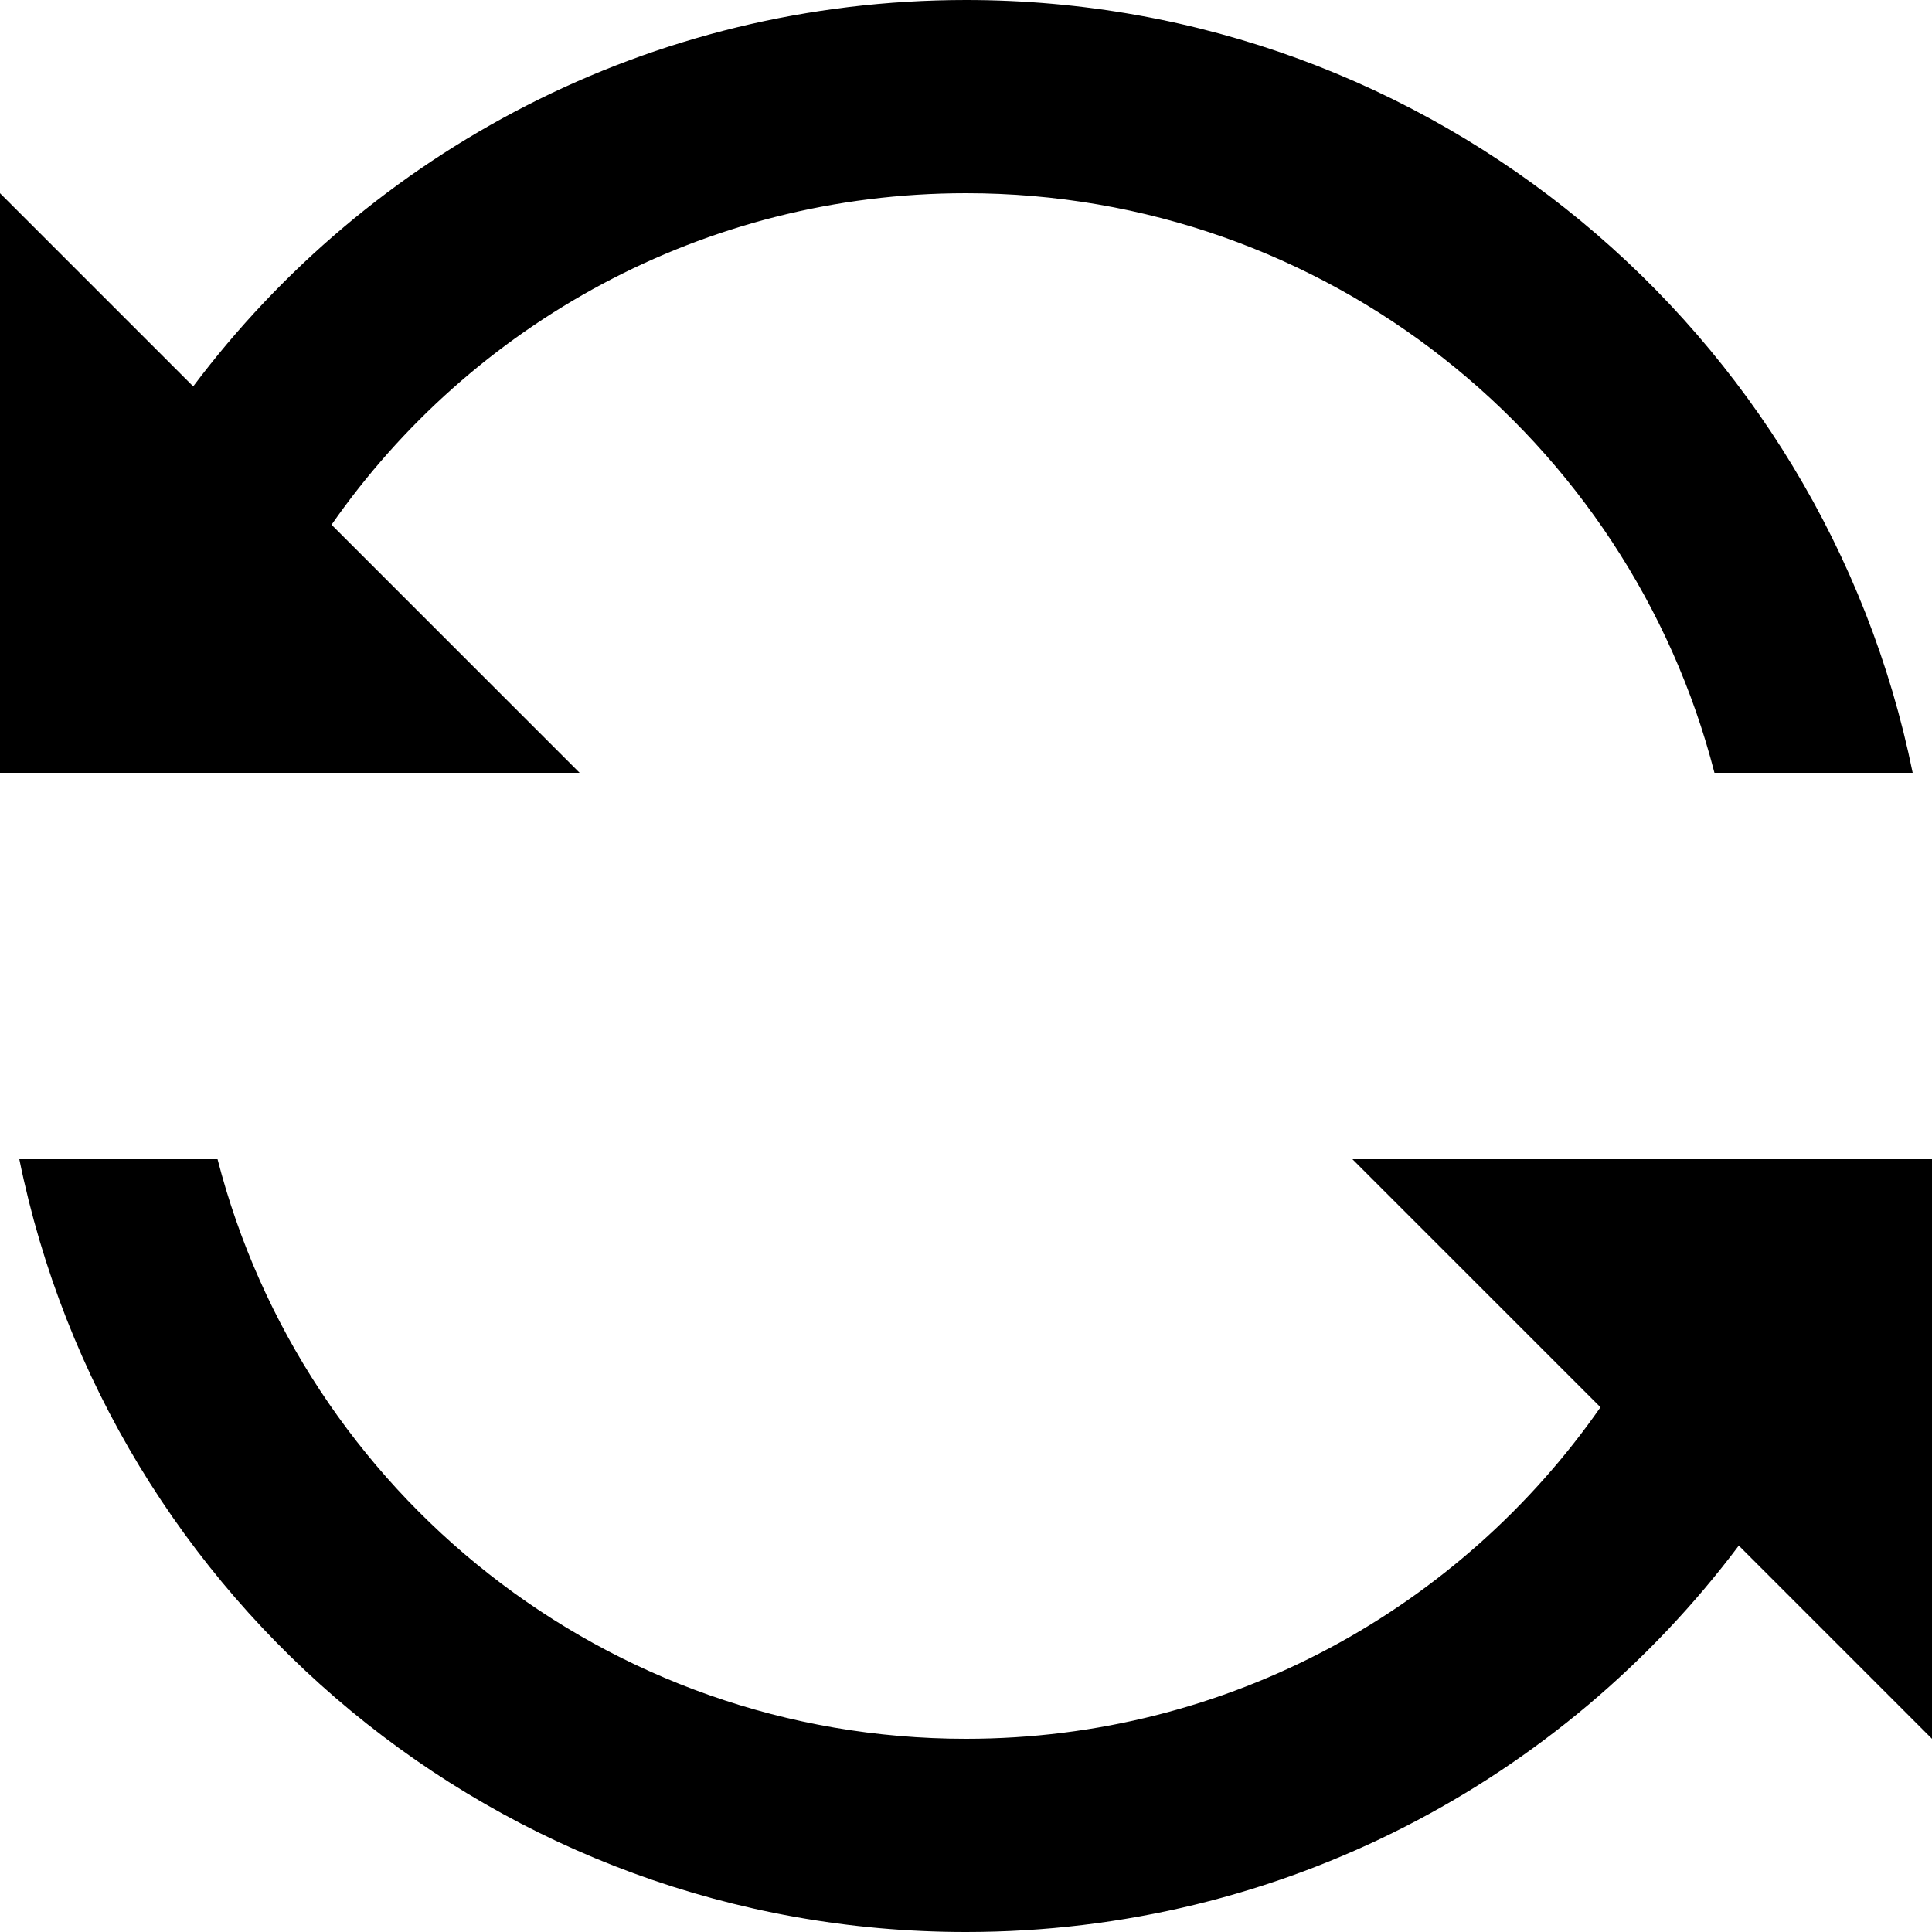
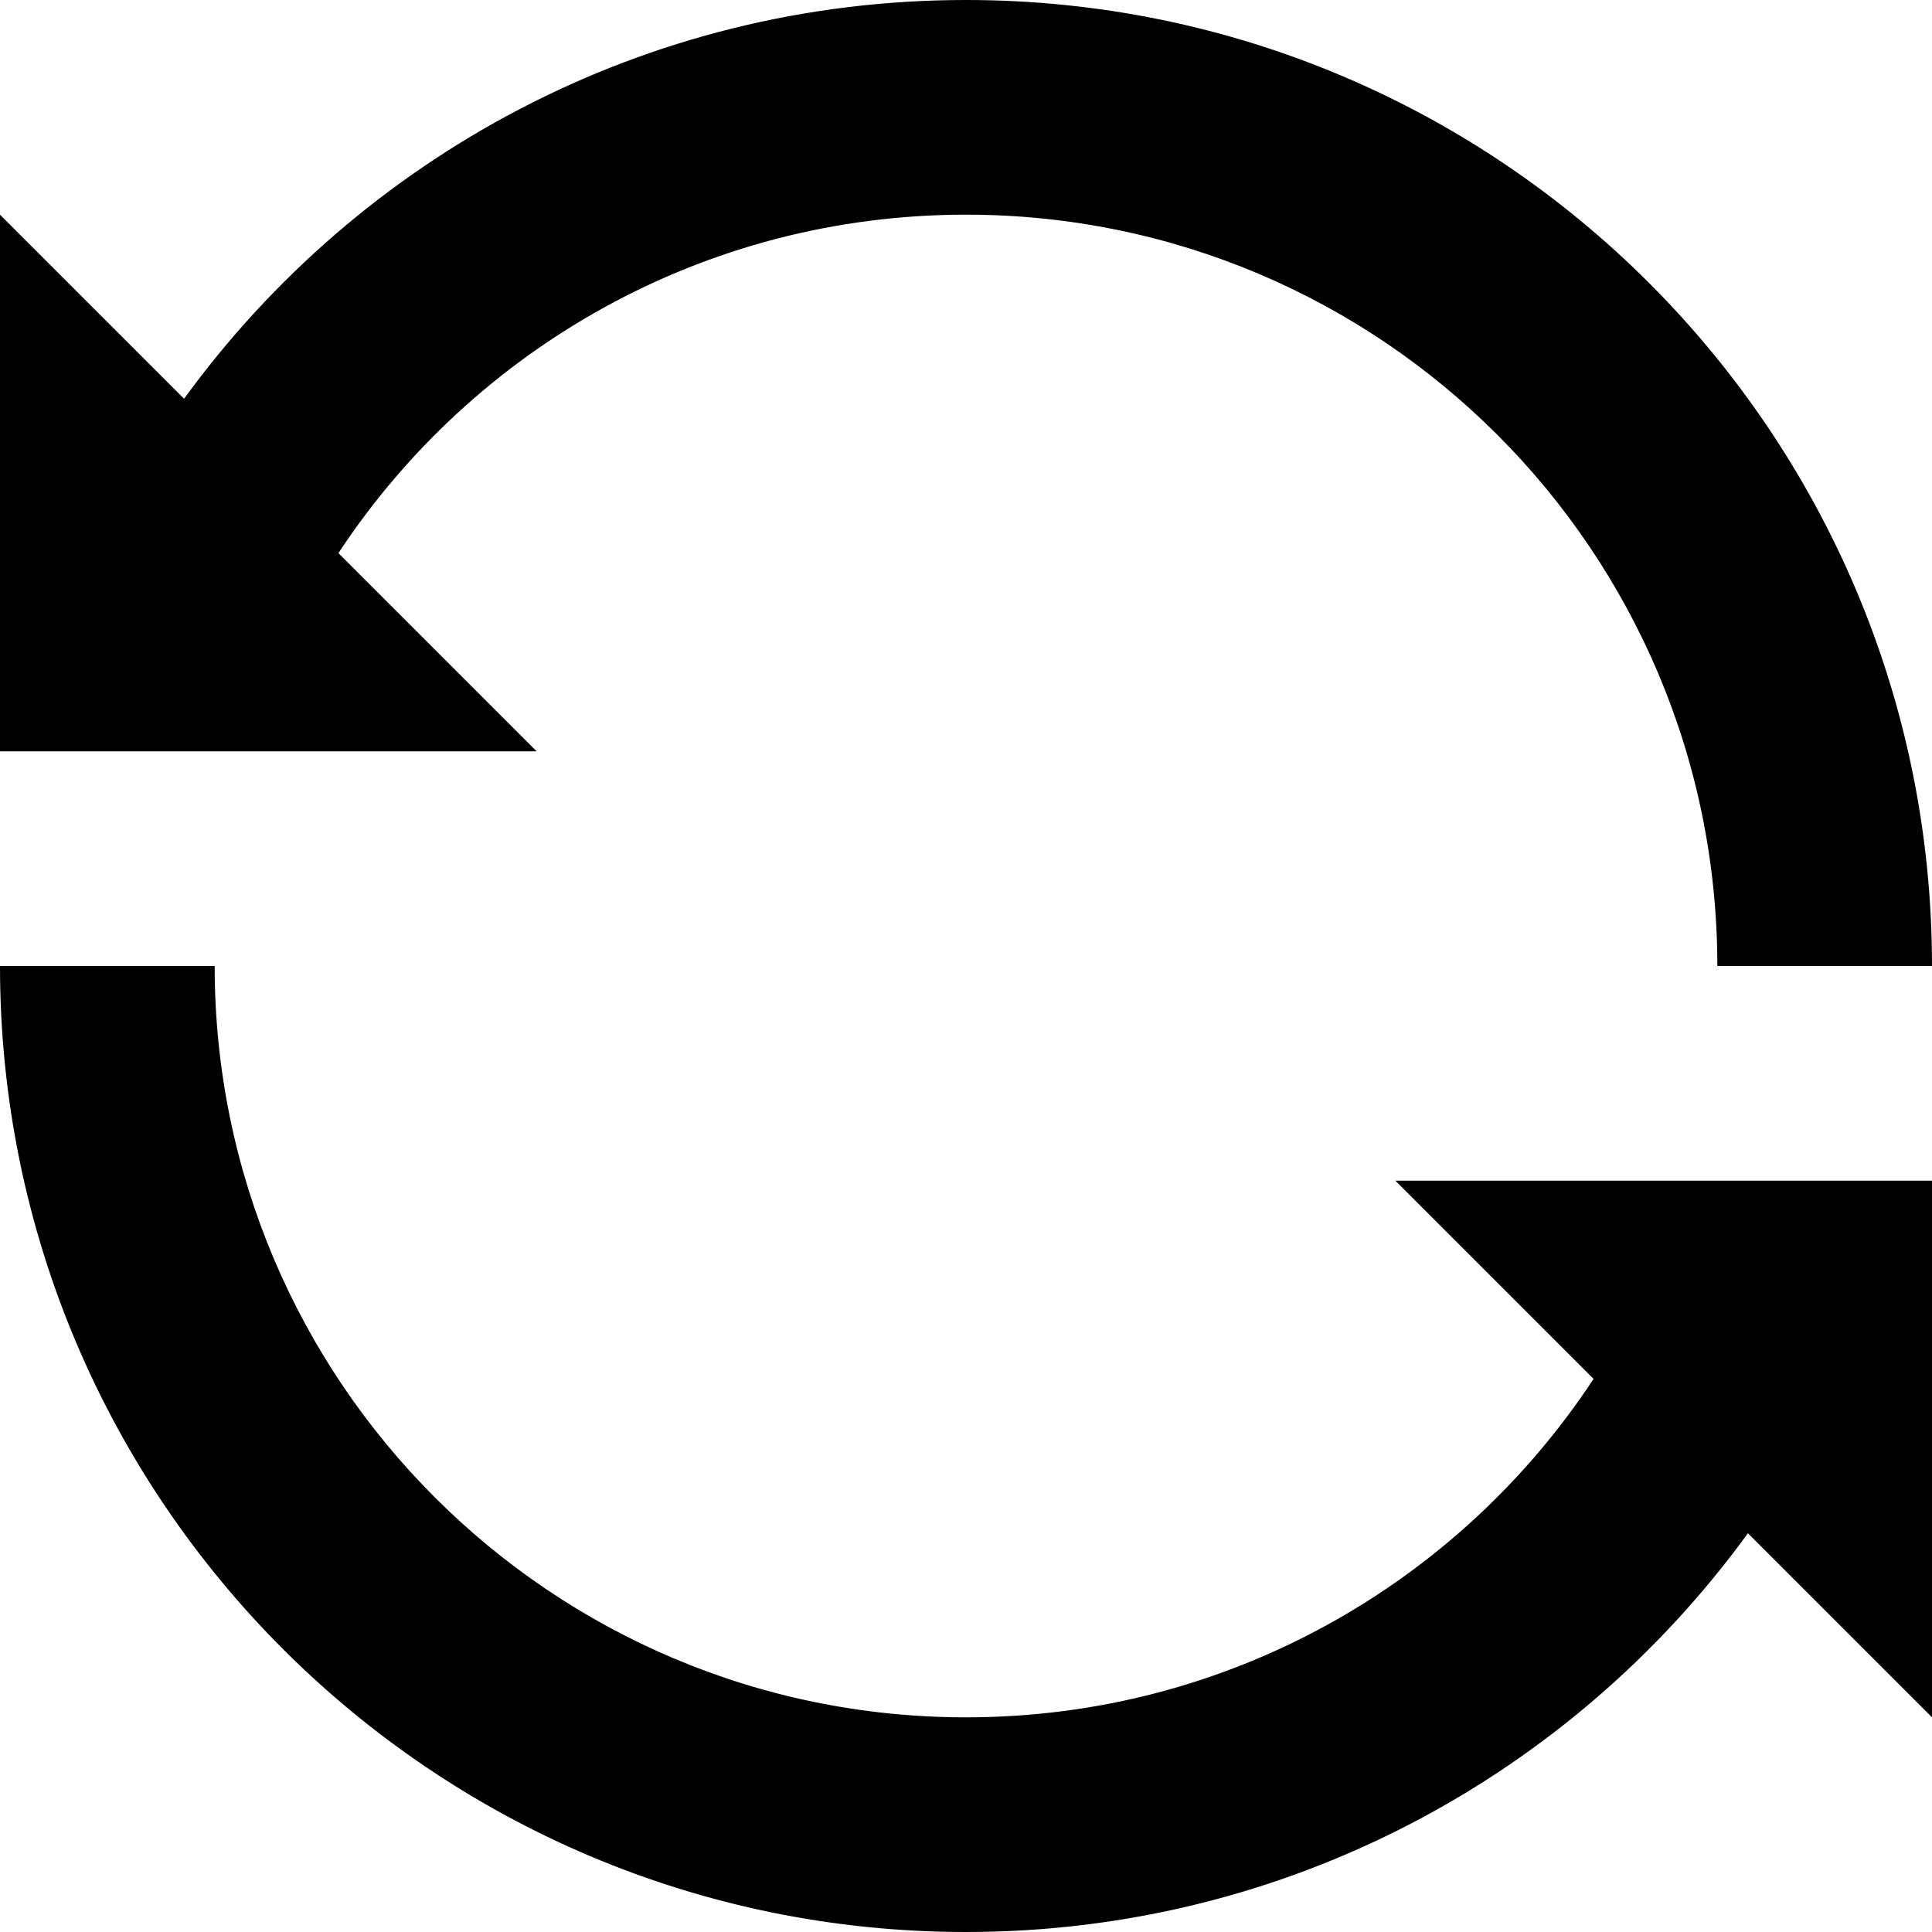
- <svg xmlns="http://www.w3.org/2000/svg" preserveAspectRatio="xMidYMid" width="20" height="20" viewBox="0 0 20 20">
-   <path d="M10.000,-0.000 C14.838,-0.000 18.873,3.436 19.800,8.000 L17.748,8.000 C16.860,4.549 13.728,2.000 10.000,2.000 C7.280,2.000 4.877,3.358 3.432,5.432 L6.000,8.000 L2.252,8.000 L0.200,8.000 L-0.000,8.000 L-0.000,2.000 L2.000,4.000 C3.824,1.571 6.728,-0.000 10.000,-0.000 L10.000,-0.000 ZM14.000,12.000 L17.748,12.000 L19.799,12.000 L20.000,12.000 L20.000,18.000 L18.000,16.000 C16.176,18.429 13.271,20.000 10.000,20.000 C5.162,20.000 1.127,16.564 0.200,12.000 L2.252,12.000 C3.140,15.451 6.272,18.000 10.000,18.000 C12.720,18.000 15.122,16.642 16.568,14.568 L14.000,12.000 Z" class="reload" />
+ <svg xmlns="http://www.w3.org/2000/svg" preserveAspectRatio="xMidYMid" width="18" height="18" viewBox="0 0 18 18">
+   <path d="M9.000,18.000 C11.995,18.000 14.649,16.536 16.285,14.285 L18.000,16.000 L18.000,11.000 L13.000,11.000 L14.847,12.847 C13.596,14.746 11.444,16.000 9.000,16.000 C5.134,16.000 2.000,12.866 2.000,9.000 L0.000,9.000 C0.000,13.970 4.030,18.000 9.000,18.000 L9.000,18.000 ZM0.000,7.000 L0.000,2.000 L1.715,3.715 C3.351,1.464 6.004,-0.000 9.000,-0.000 C13.970,-0.000 18.000,4.029 18.000,9.000 L16.000,9.000 C16.000,5.134 12.866,2.000 9.000,2.000 C6.556,2.000 4.404,3.254 3.153,5.153 L5.000,7.000 L0.000,7.000 Z" class="reload" />
</svg>
